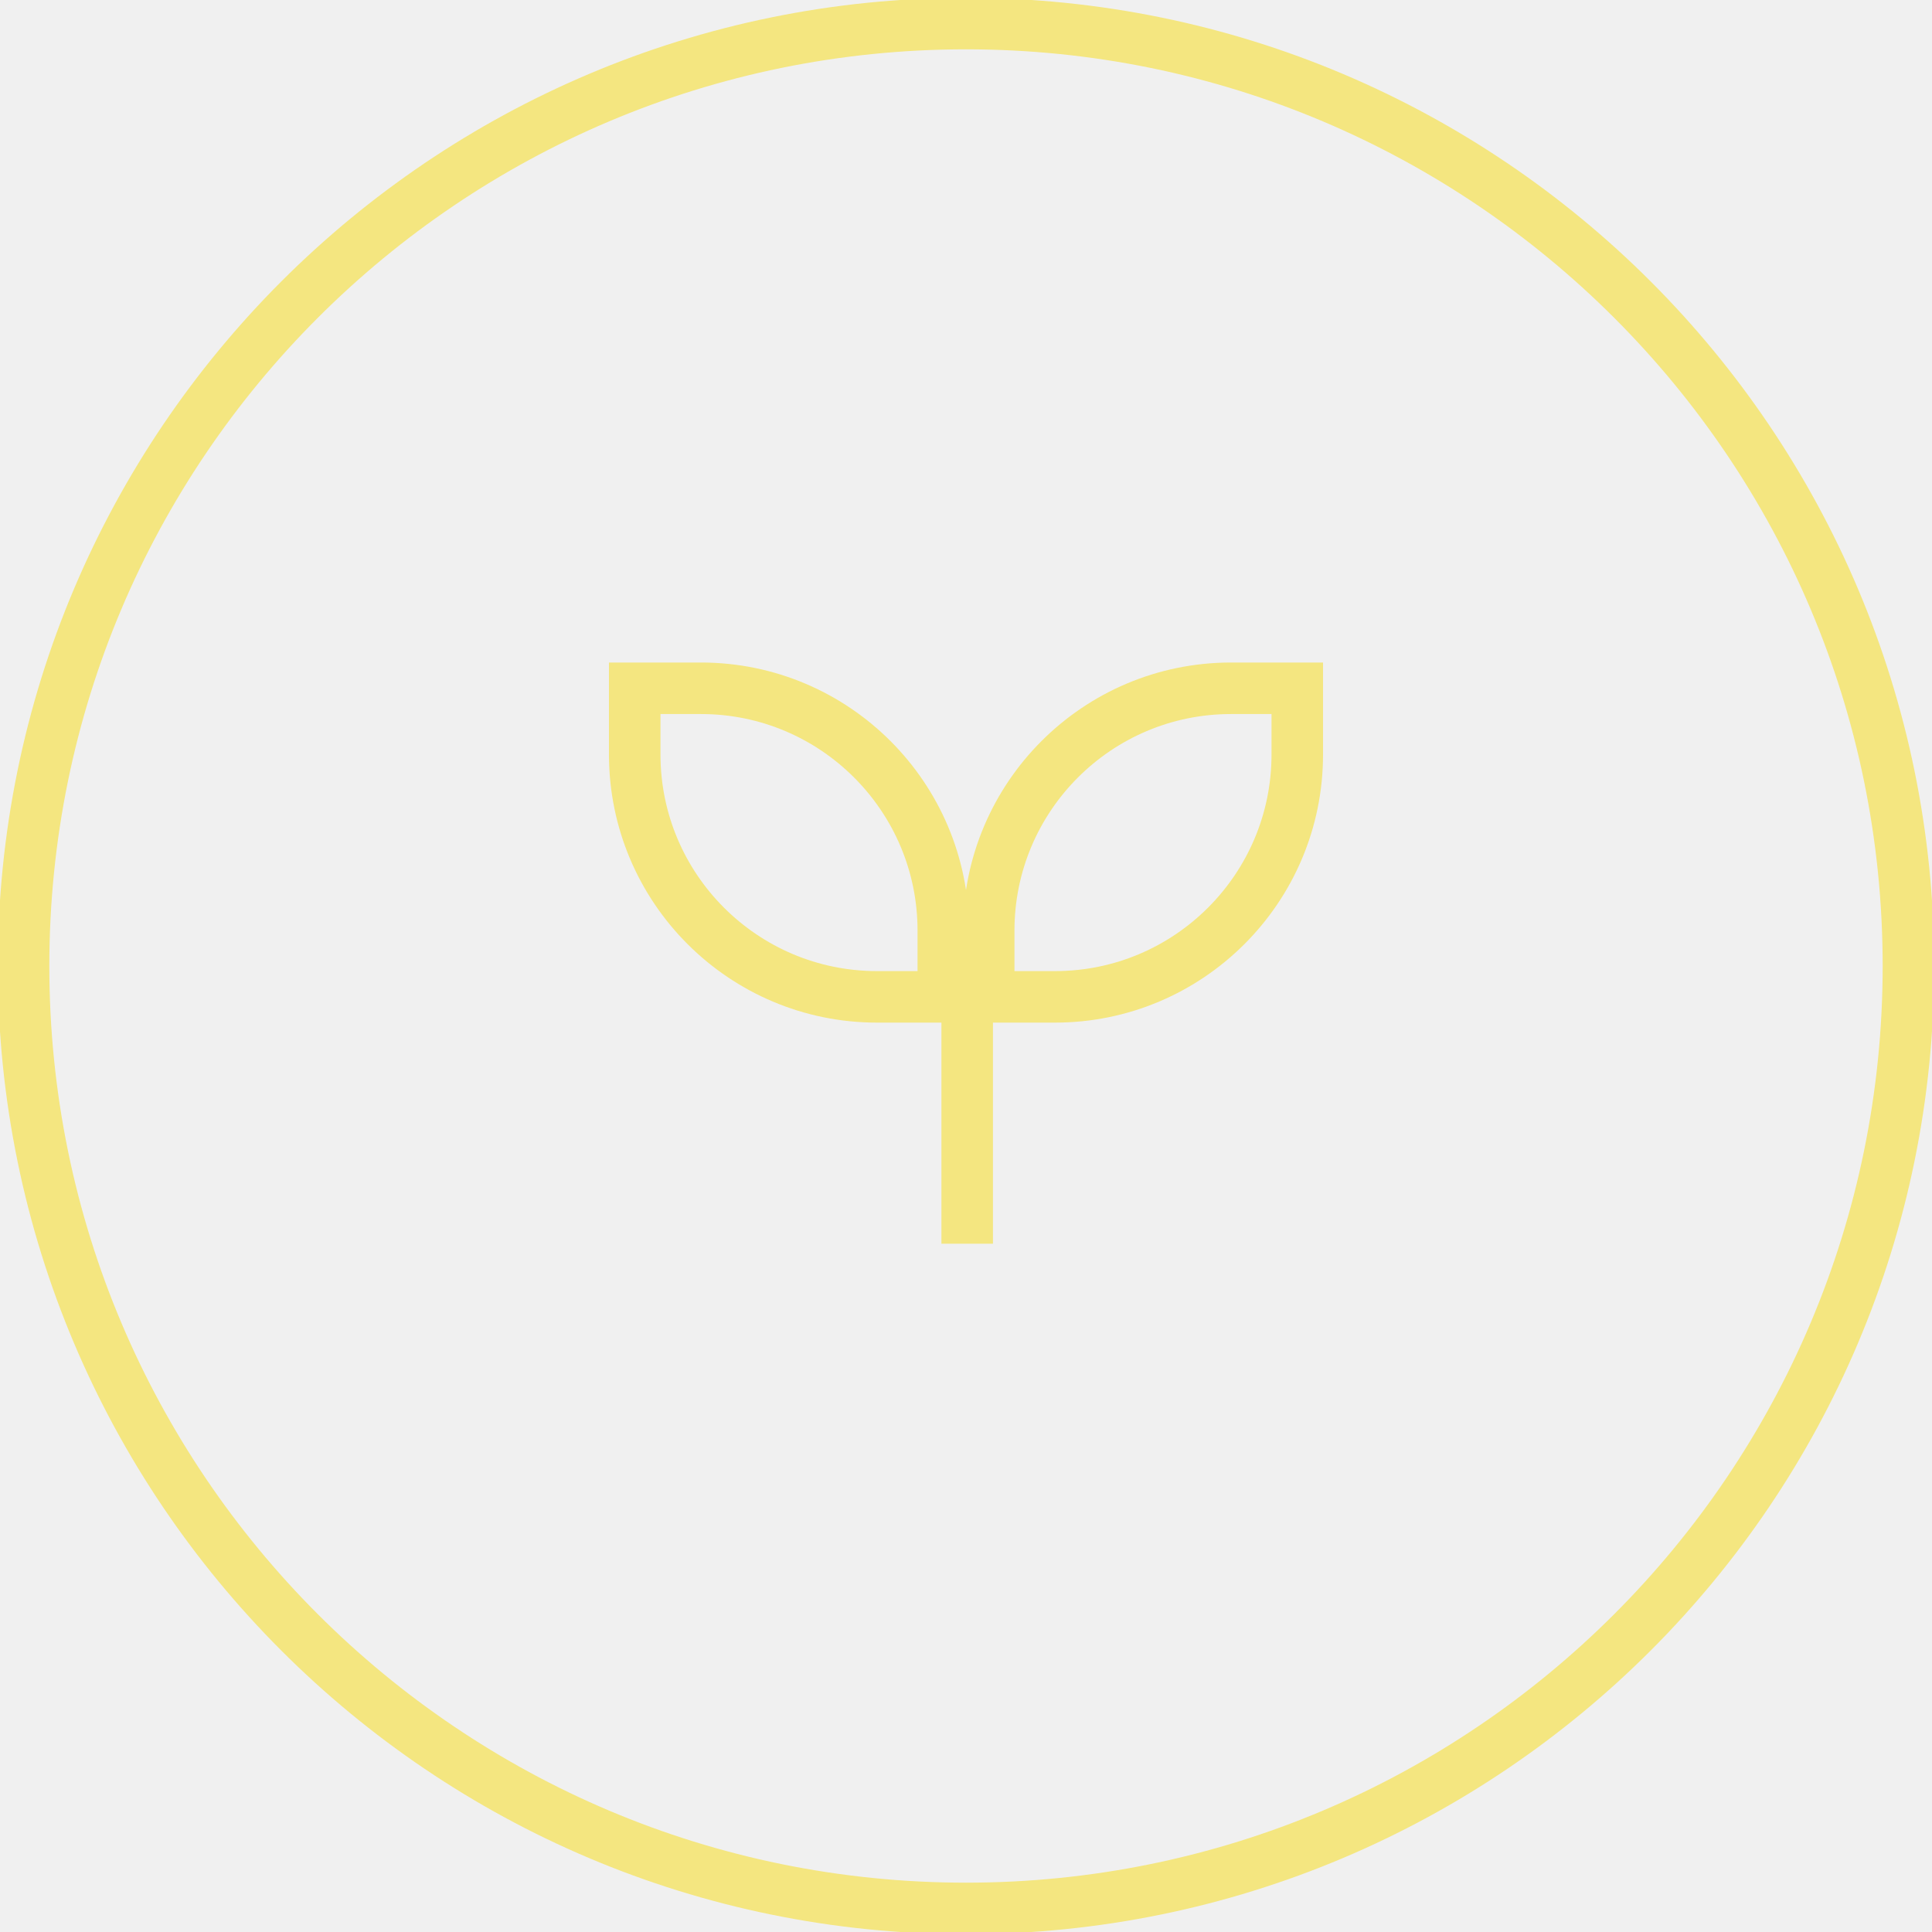
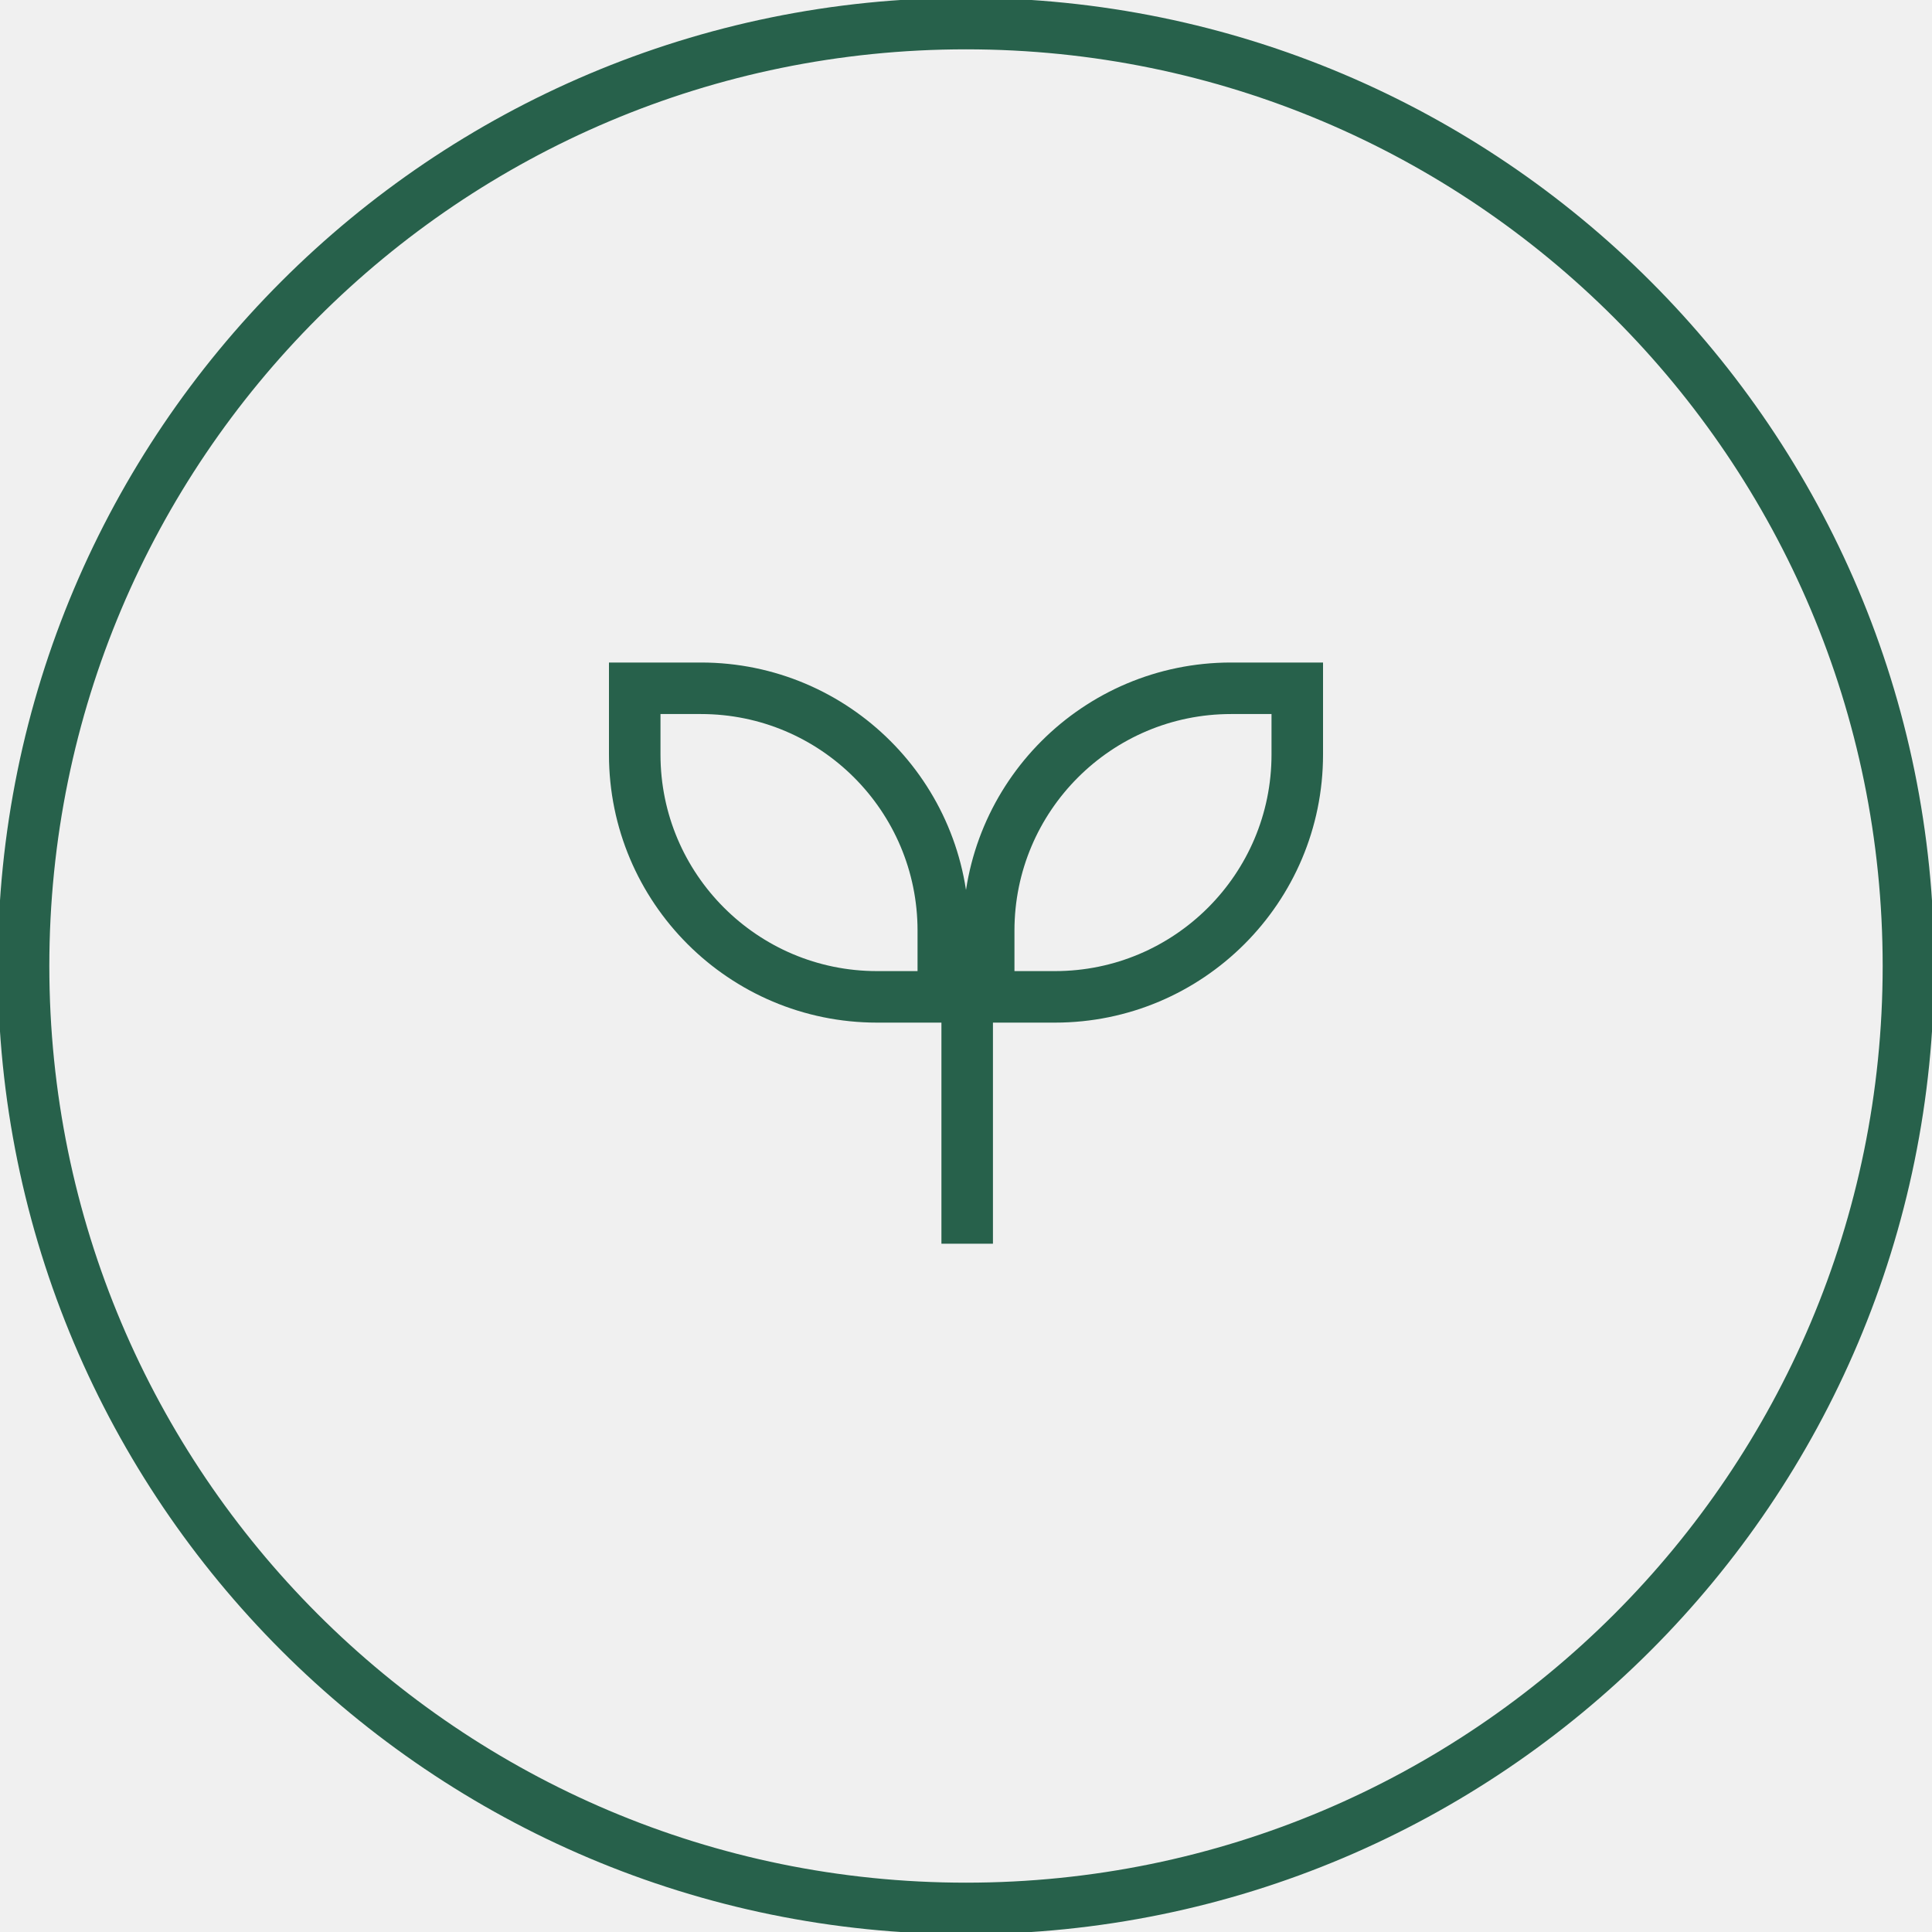
<svg xmlns="http://www.w3.org/2000/svg" width="75" height="75" viewBox="0 0 75 75" fill="none">
  <g id="Layer_1" clip-path="url(#clip0_2048_62)">
-     <path id="Vector" d="M37.5 74.085C57.706 74.085 74.085 57.706 74.085 37.5C74.085 17.294 57.706 0.915 37.5 0.915C17.294 0.915 0.915 17.294 0.915 37.5C0.915 57.706 17.294 74.085 37.5 74.085Z" stroke="#F4E680" stroke-width="2" stroke-miterlimit="10" />
+     <path id="Vector" d="M37.5 74.085C57.706 74.085 74.085 57.706 74.085 37.5C74.085 17.294 57.706 0.915 37.5 0.915C17.294 0.915 0.915 17.294 0.915 37.5C0.915 57.706 17.294 74.085 37.5 74.085Z" stroke="#27614B" stroke-width="2" stroke-miterlimit="10" />
    <g id="Group">
      <g id="Group_2">
-         <path id="Vector_2" d="M24.64 26.719H27.212C32.404 26.719 36.619 30.934 36.619 36.126V38.698H34.047C28.855 38.698 24.64 34.483 24.64 29.291V26.719Z" stroke="#F4E680" stroke-width="2" stroke-miterlimit="10" />
-         <path id="Vector_3" d="M47.788 26.719H50.36V29.291C50.36 34.483 46.145 38.698 40.953 38.698H38.381V36.126C38.381 30.934 42.596 26.719 47.788 26.719Z" stroke="#F4E680" stroke-width="2" stroke-miterlimit="10" />
+         <path id="Vector_2" d="M24.64 26.719H27.212C32.404 26.719 36.619 30.934 36.619 36.126V38.698H34.047C28.855 38.698 24.64 34.483 24.64 29.291V26.719Z" stroke="#27614B" stroke-width="2" stroke-miterlimit="10" />
+         <path id="Vector_3" d="M47.788 26.719H50.36V29.291C50.36 34.483 46.145 38.698 40.953 38.698H38.381V36.126C38.381 30.934 42.596 26.719 47.788 26.719Z" stroke="#27614B" stroke-width="2" stroke-miterlimit="10" />
      </g>
-       <path id="Vector_4" d="M37.546 38.121V48.281" stroke="#F4E680" stroke-width="2" stroke-miterlimit="10" />
+       <path id="Vector_4" d="M37.546 38.121V48.281" stroke="#27614B" stroke-width="2" stroke-miterlimit="10" />
    </g>
  </g>
  <defs>
    <clipPath id="clip0_2048_62">
      <rect width="75" height="75" fill="white" />
    </clipPath>
  </defs>
</svg>
